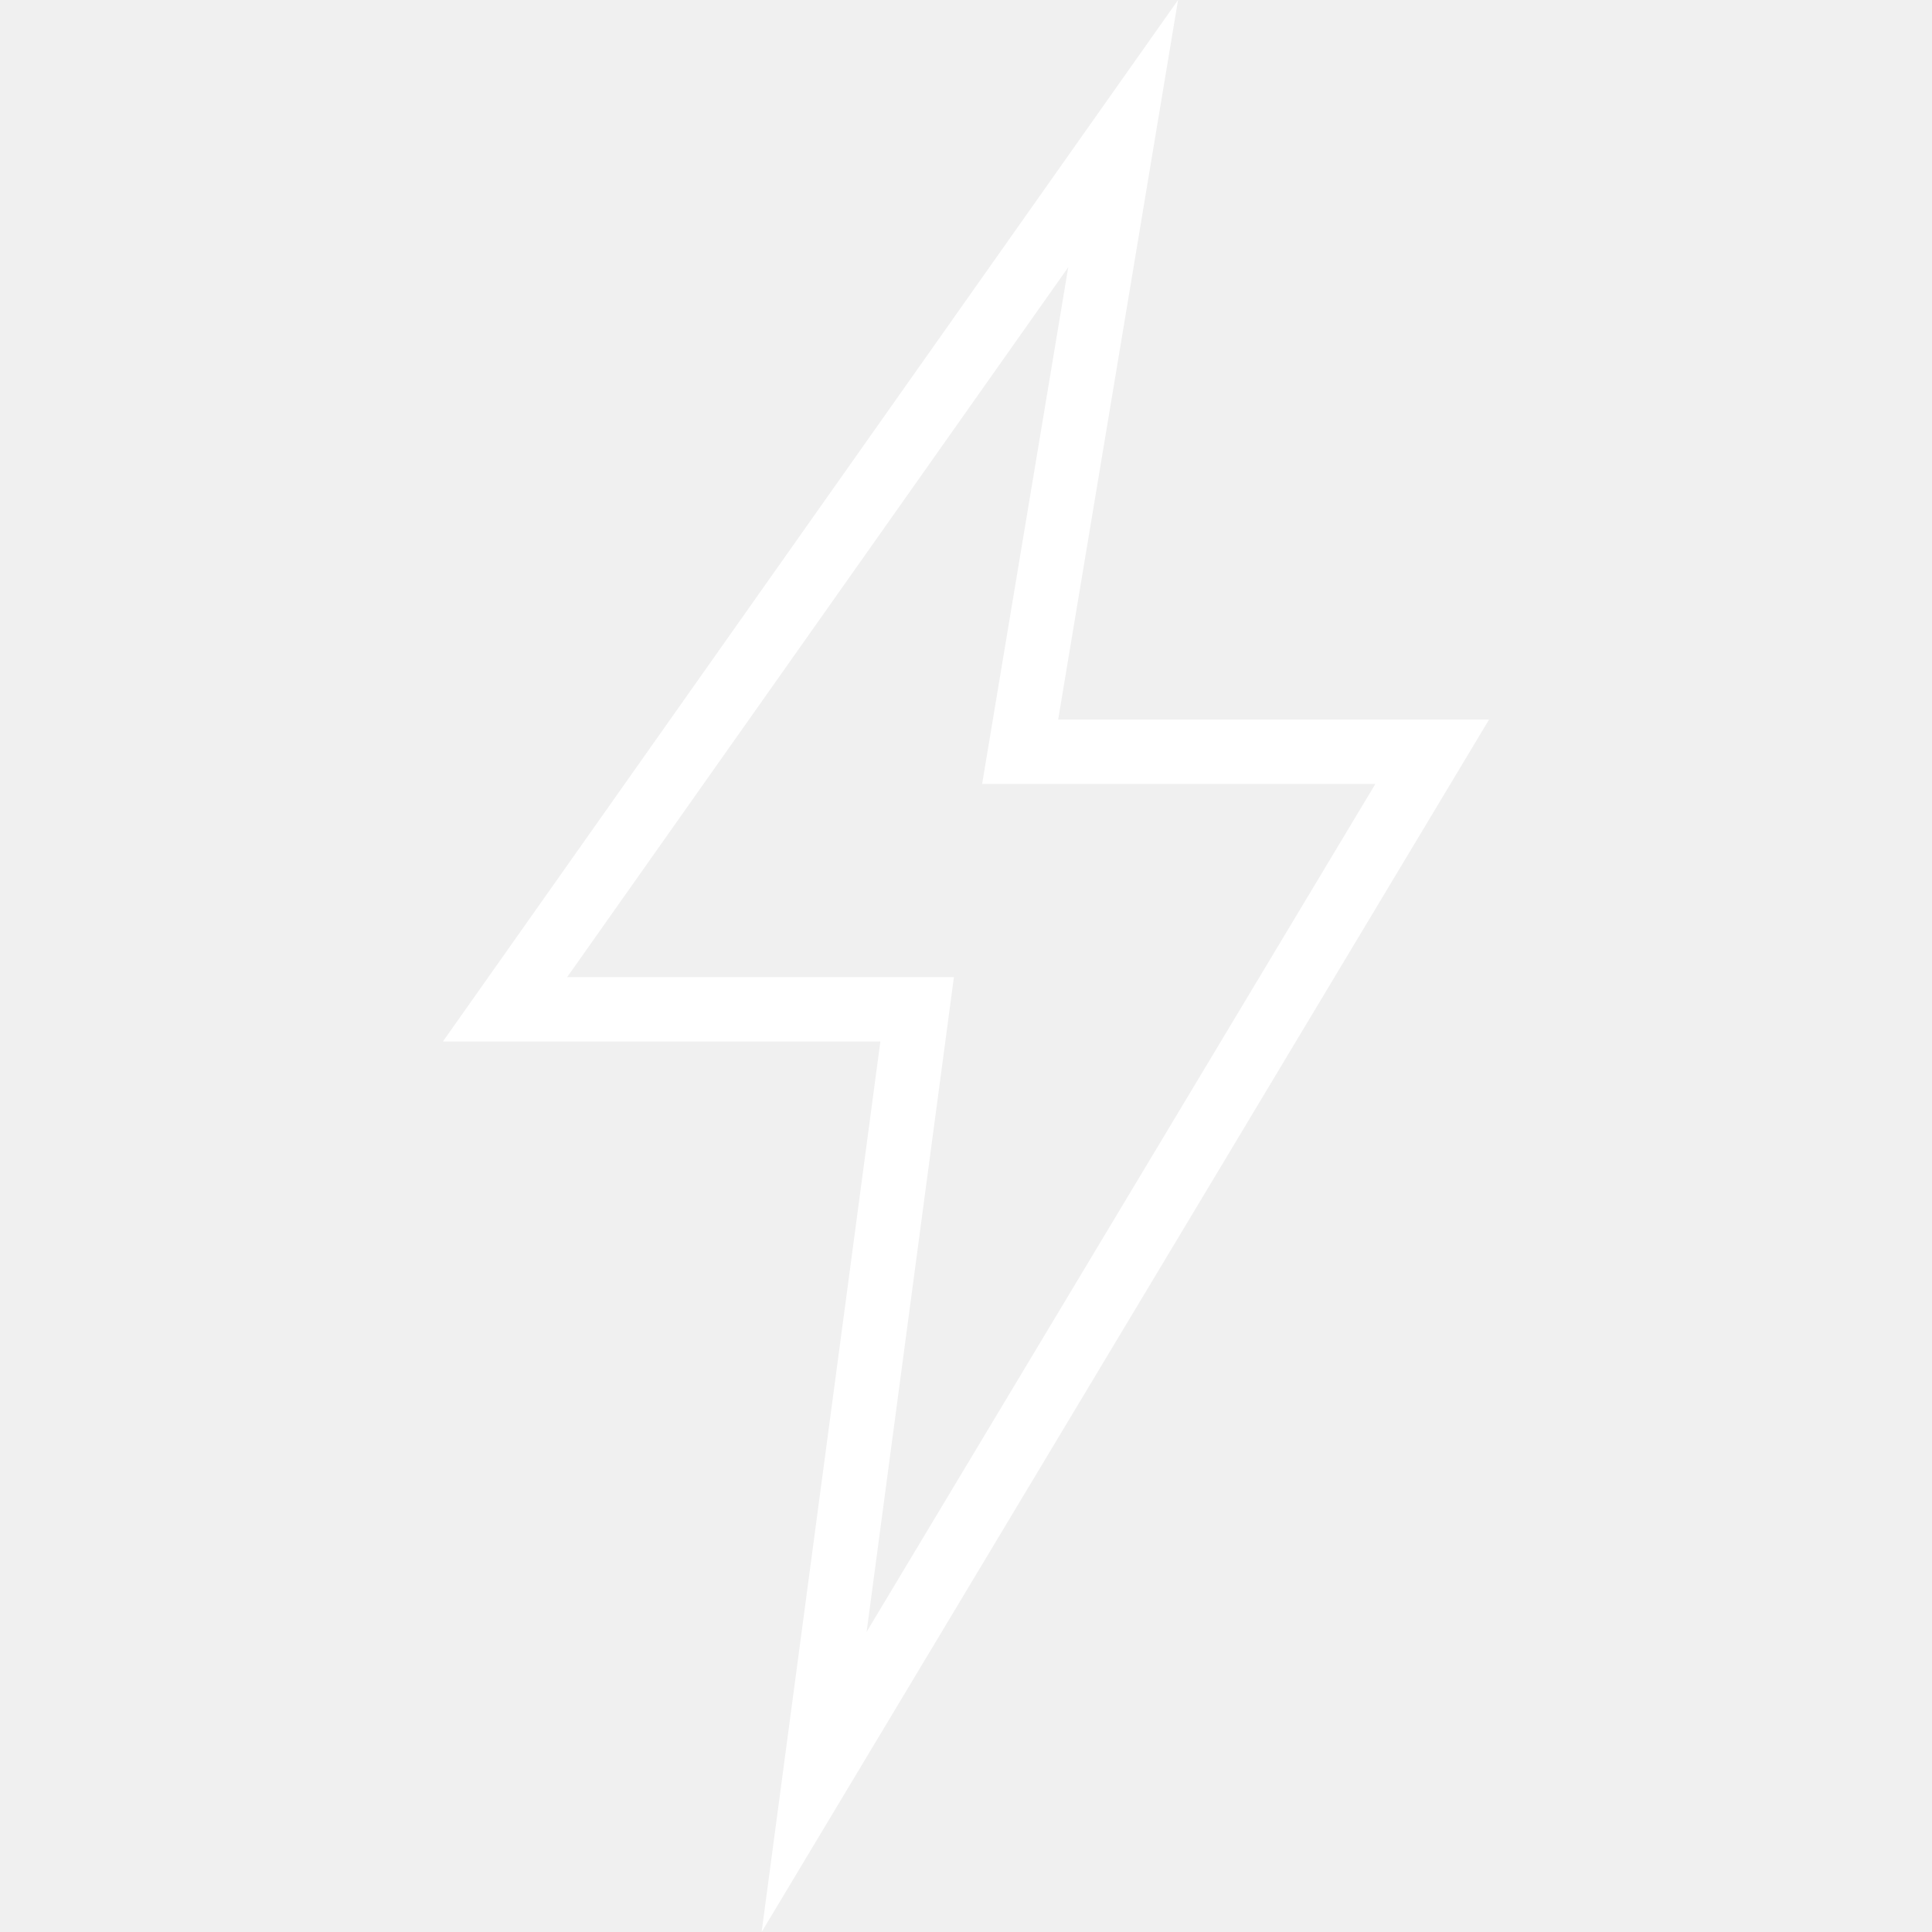
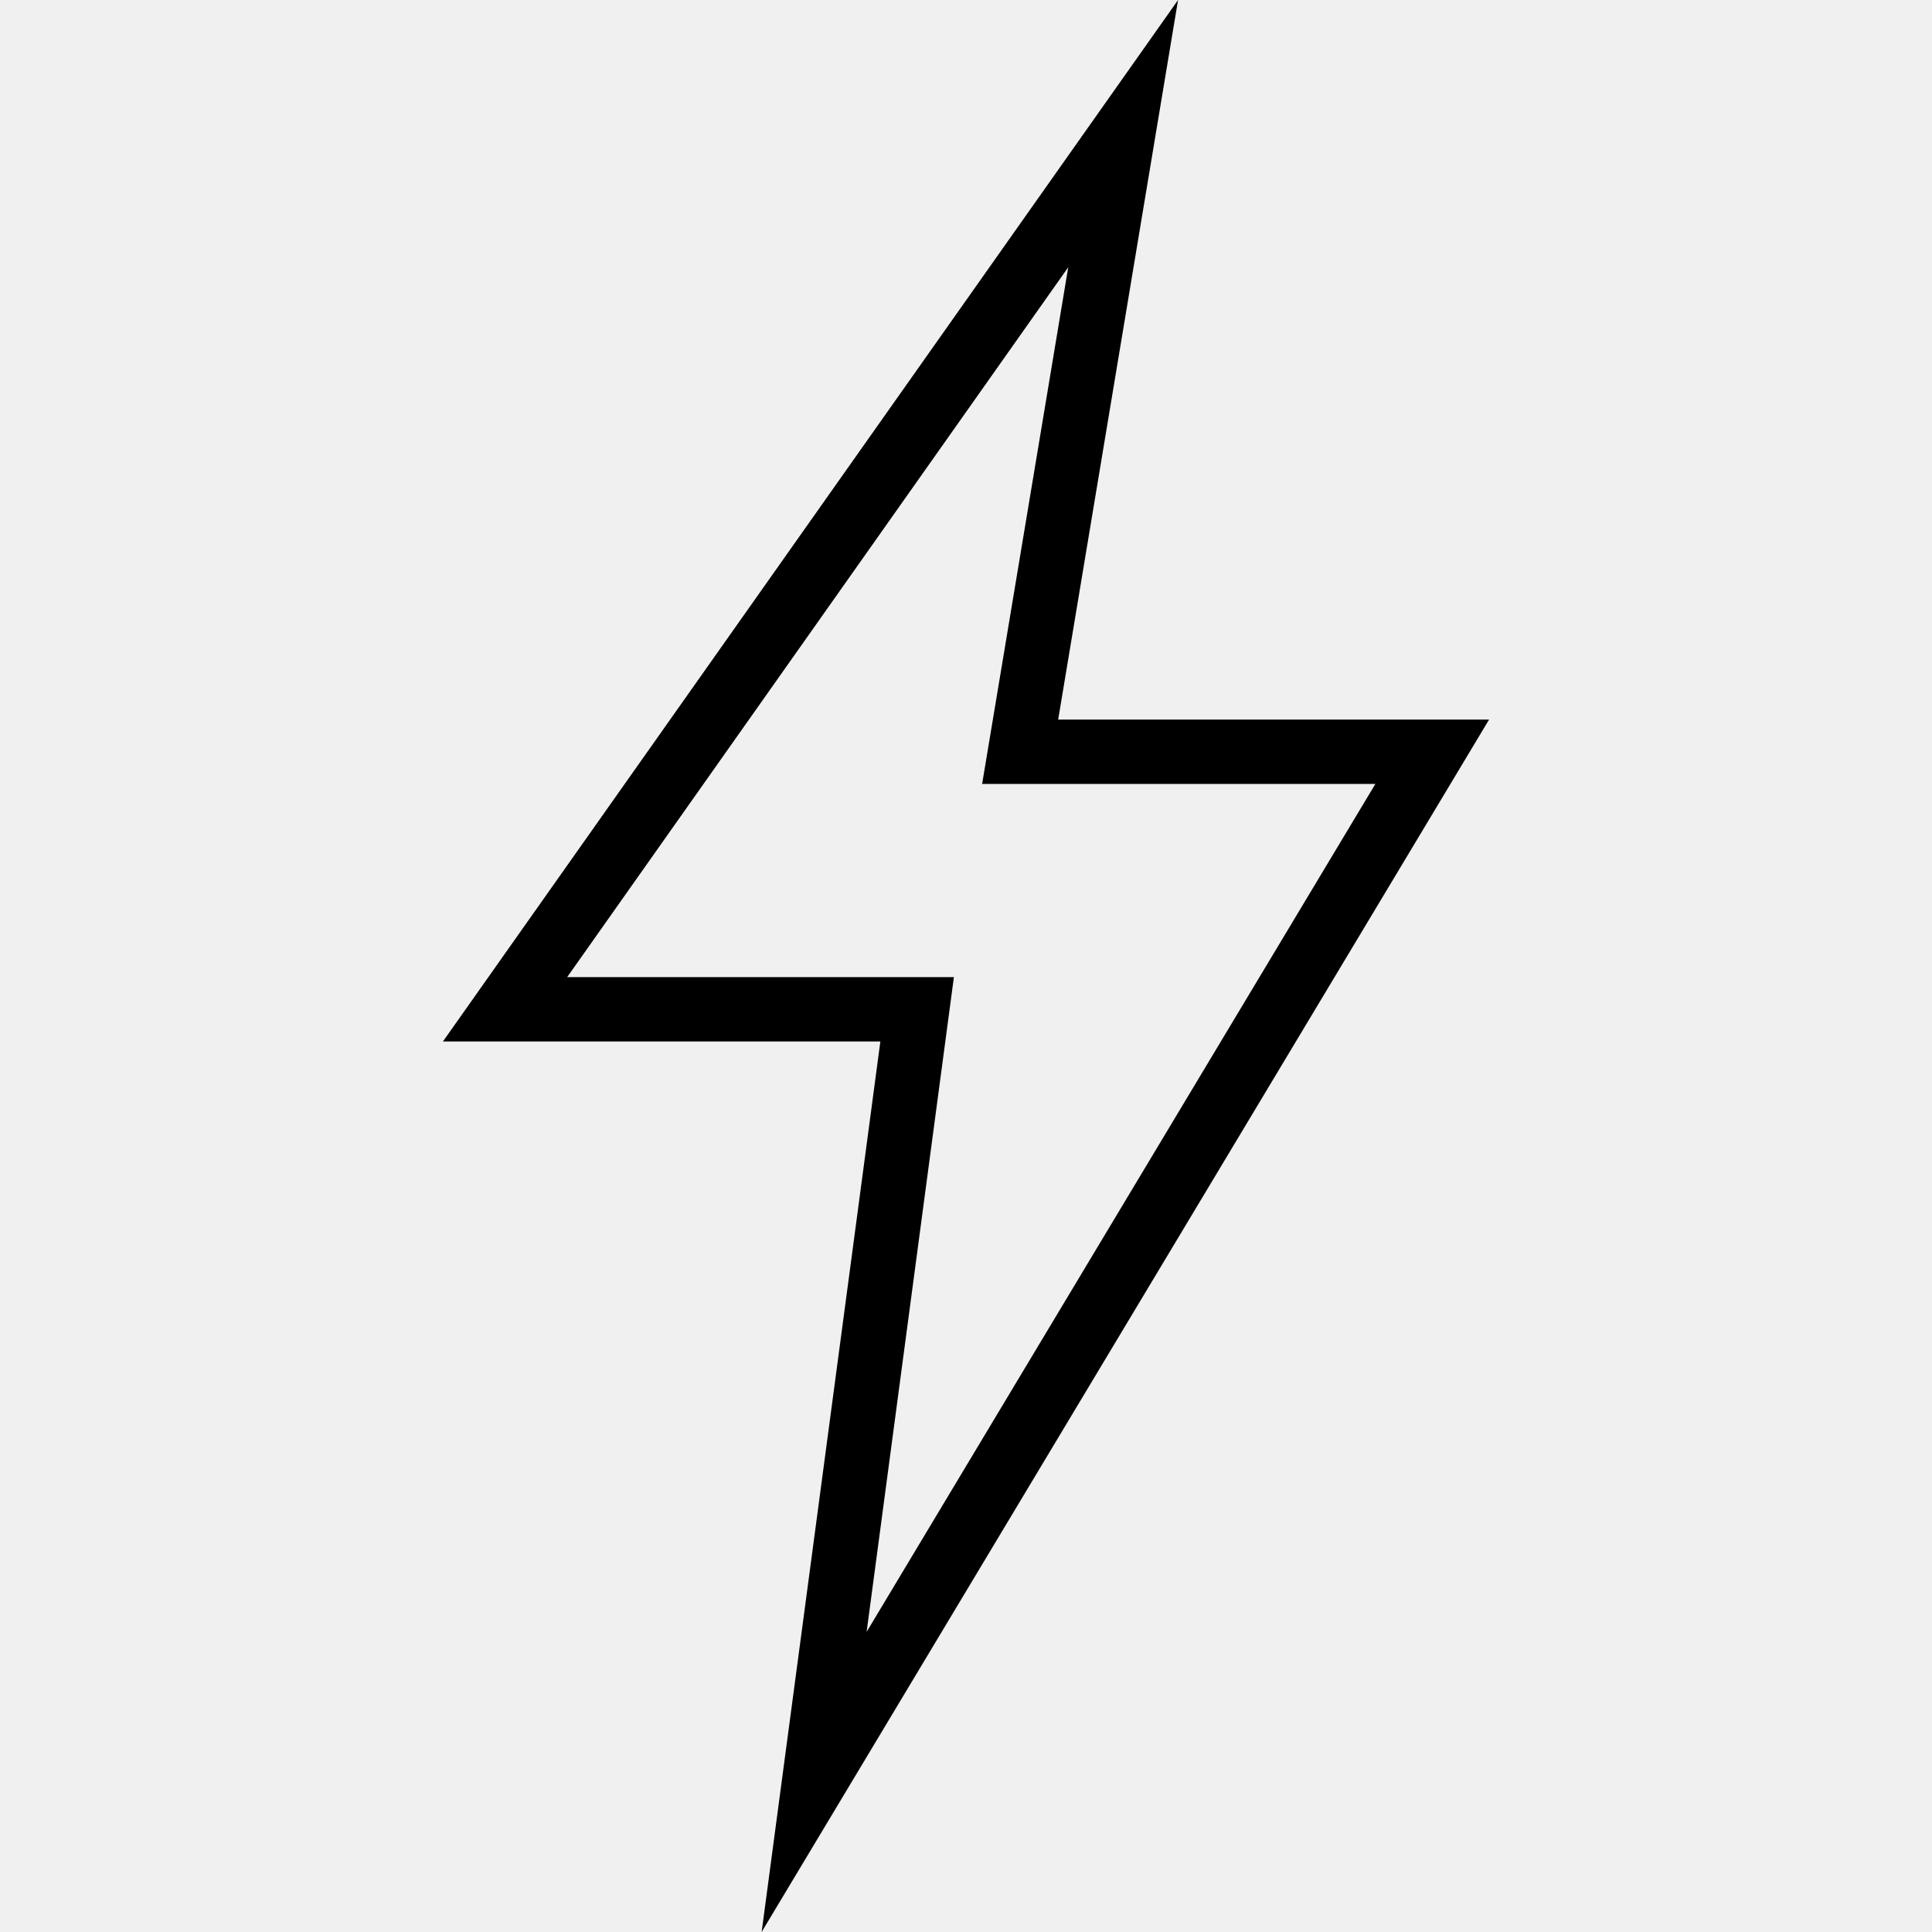
- <svg xmlns="http://www.w3.org/2000/svg" version="1.1" id="Capa_1" x="0px" y="0px" viewBox="0 0 480.096 480.096" style="enable-background:new 0 0 480.096 480.096;" xml:space="preserve" fill="#fff">
+ <svg xmlns="http://www.w3.org/2000/svg" version="1.1" id="Capa_1" x="0px" y="0px" viewBox="0 0 480.096 480.096" style="enable-background:new 0 0 480.096 480.096;" xml:space="preserve" fill="black">
  <g>
    <g>
      <path d="M370.032,178.808h-107.08L292.744,0l-182.68,258.808h108.704l-29.504,221.288L370.032,178.808z M140.944,242.808    l124.512-176.4l-21.4,128.4h97.72L215.352,405.52l21.688-162.712H140.944z" />
    </g>
  </g>
  <g>
</g>
  <g>
</g>
  <g>
</g>
  <g>
</g>
  <g>
</g>
  <g>
</g>
  <g>
</g>
  <g>
</g>
  <g>
</g>
  <g>
</g>
  <g>
</g>
  <g>
</g>
  <g>
</g>
  <g>
</g>
  <g>
</g>
</svg>
